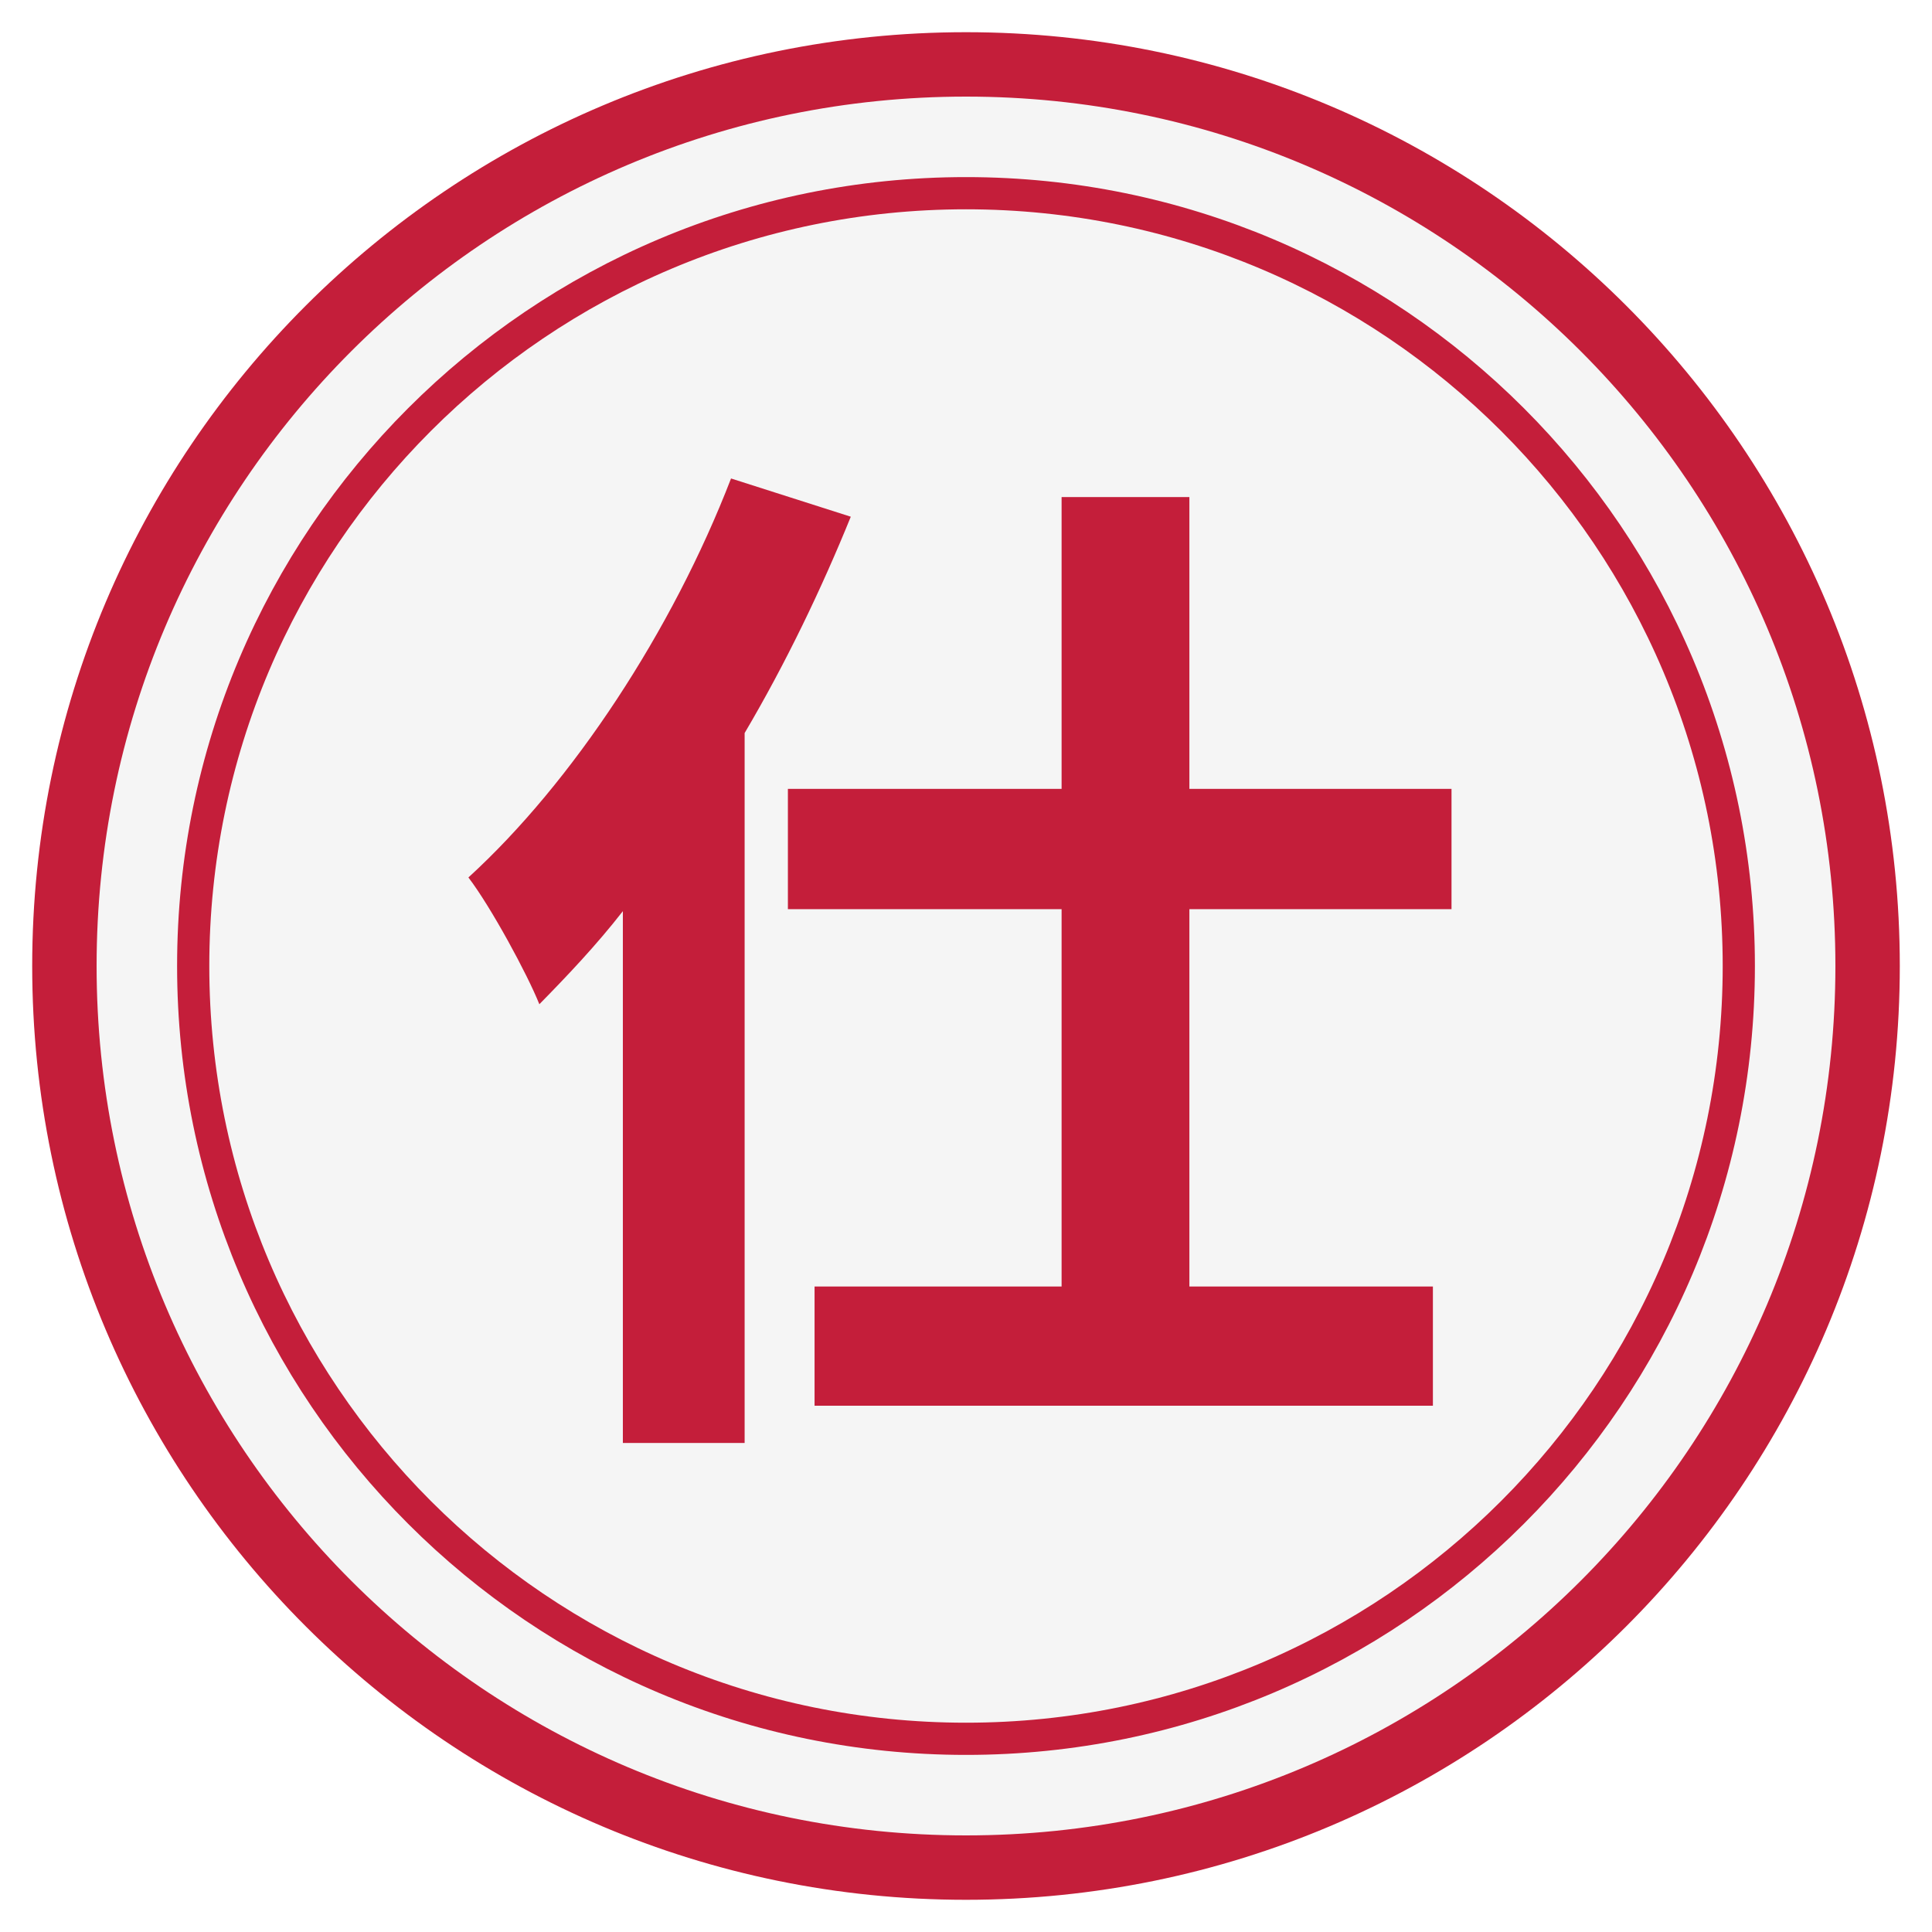
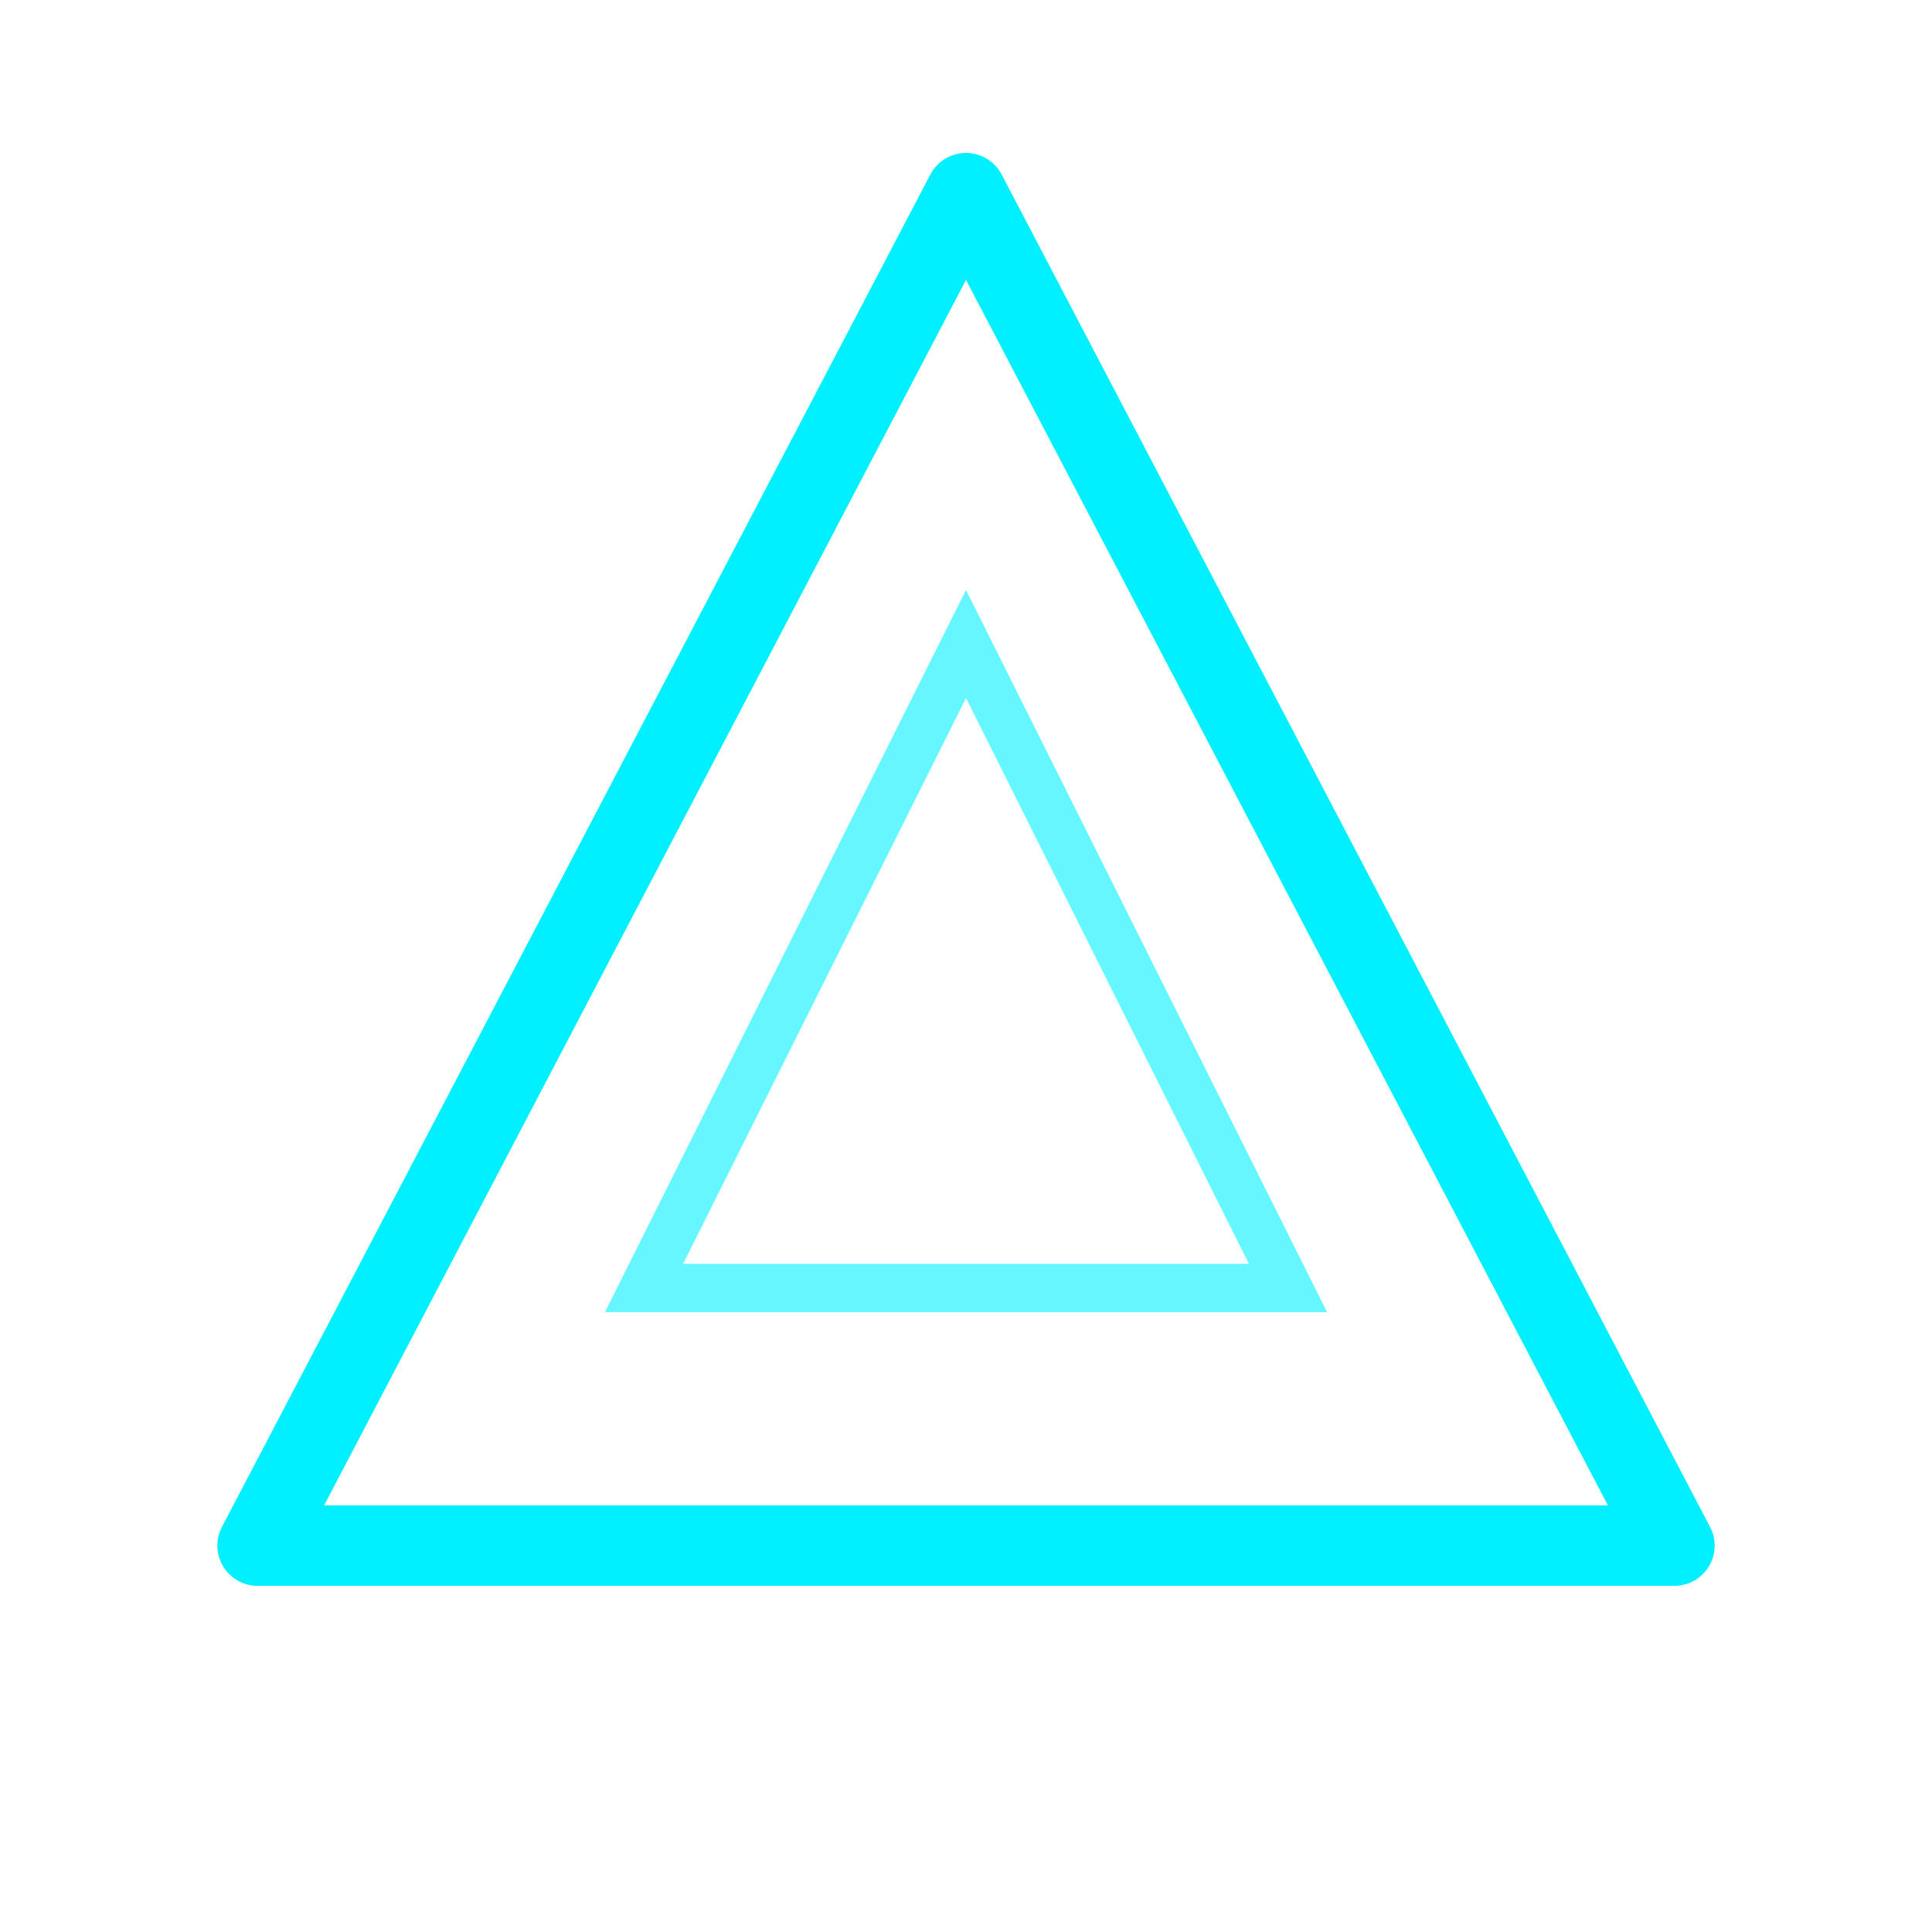
<svg xmlns="http://www.w3.org/2000/svg" viewBox="0 0 60 60" width="60" height="60">
-   <circle cx="30" cy="30" r="28" fill="#f5f5f5" stroke="#c41e3a" stroke-width="2" />
-   <circle cx="30" cy="30" r="24" fill="none" stroke="#c41e3a" stroke-width="1" />
-   <text x="30" y="42" font-family="KaiTi, STKaiti, serif" font-size="32" fill="#c41e3a" text-anchor="middle" font-weight="bold">仕</text>
+   <polygon points="30,6 52,48 8,48" fill="none" stroke="#00f0ff" stroke-width="2.5" stroke-linejoin="round" />
+   <polygon points="30,20 40,40 20,40" fill="none" stroke="#00f0ff" stroke-width="1.5" opacity="0.6" />
</svg>
